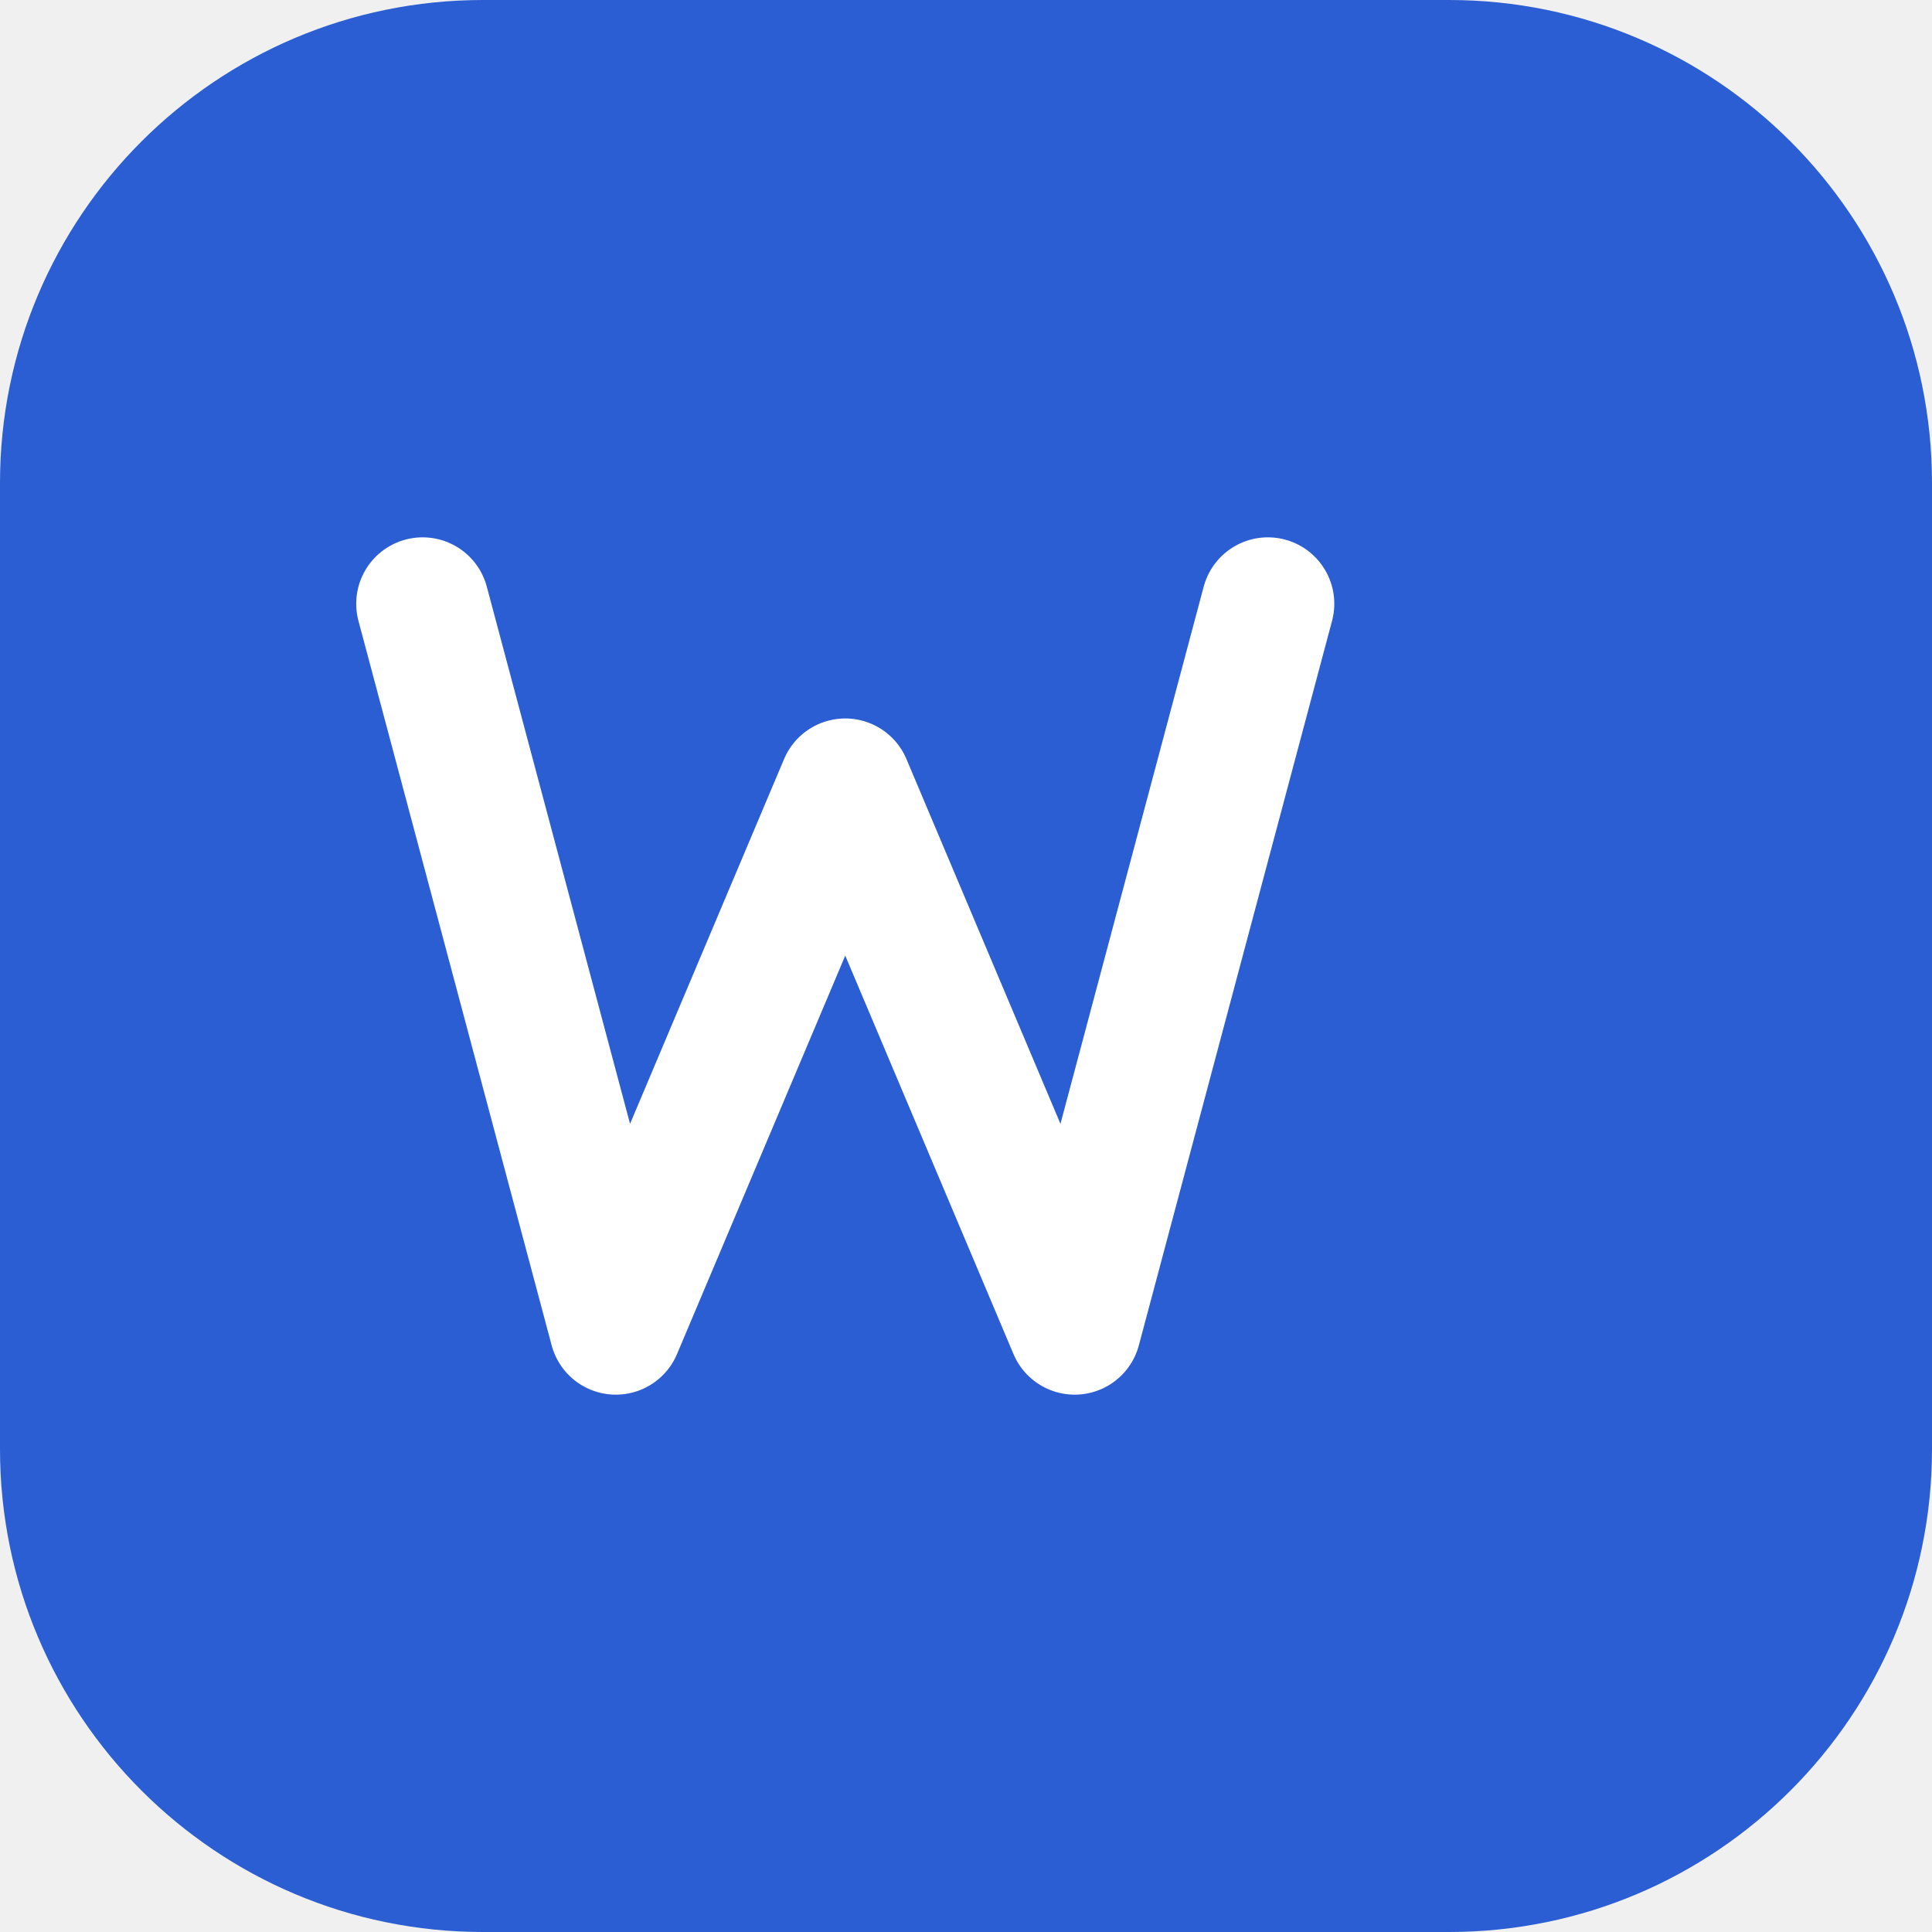
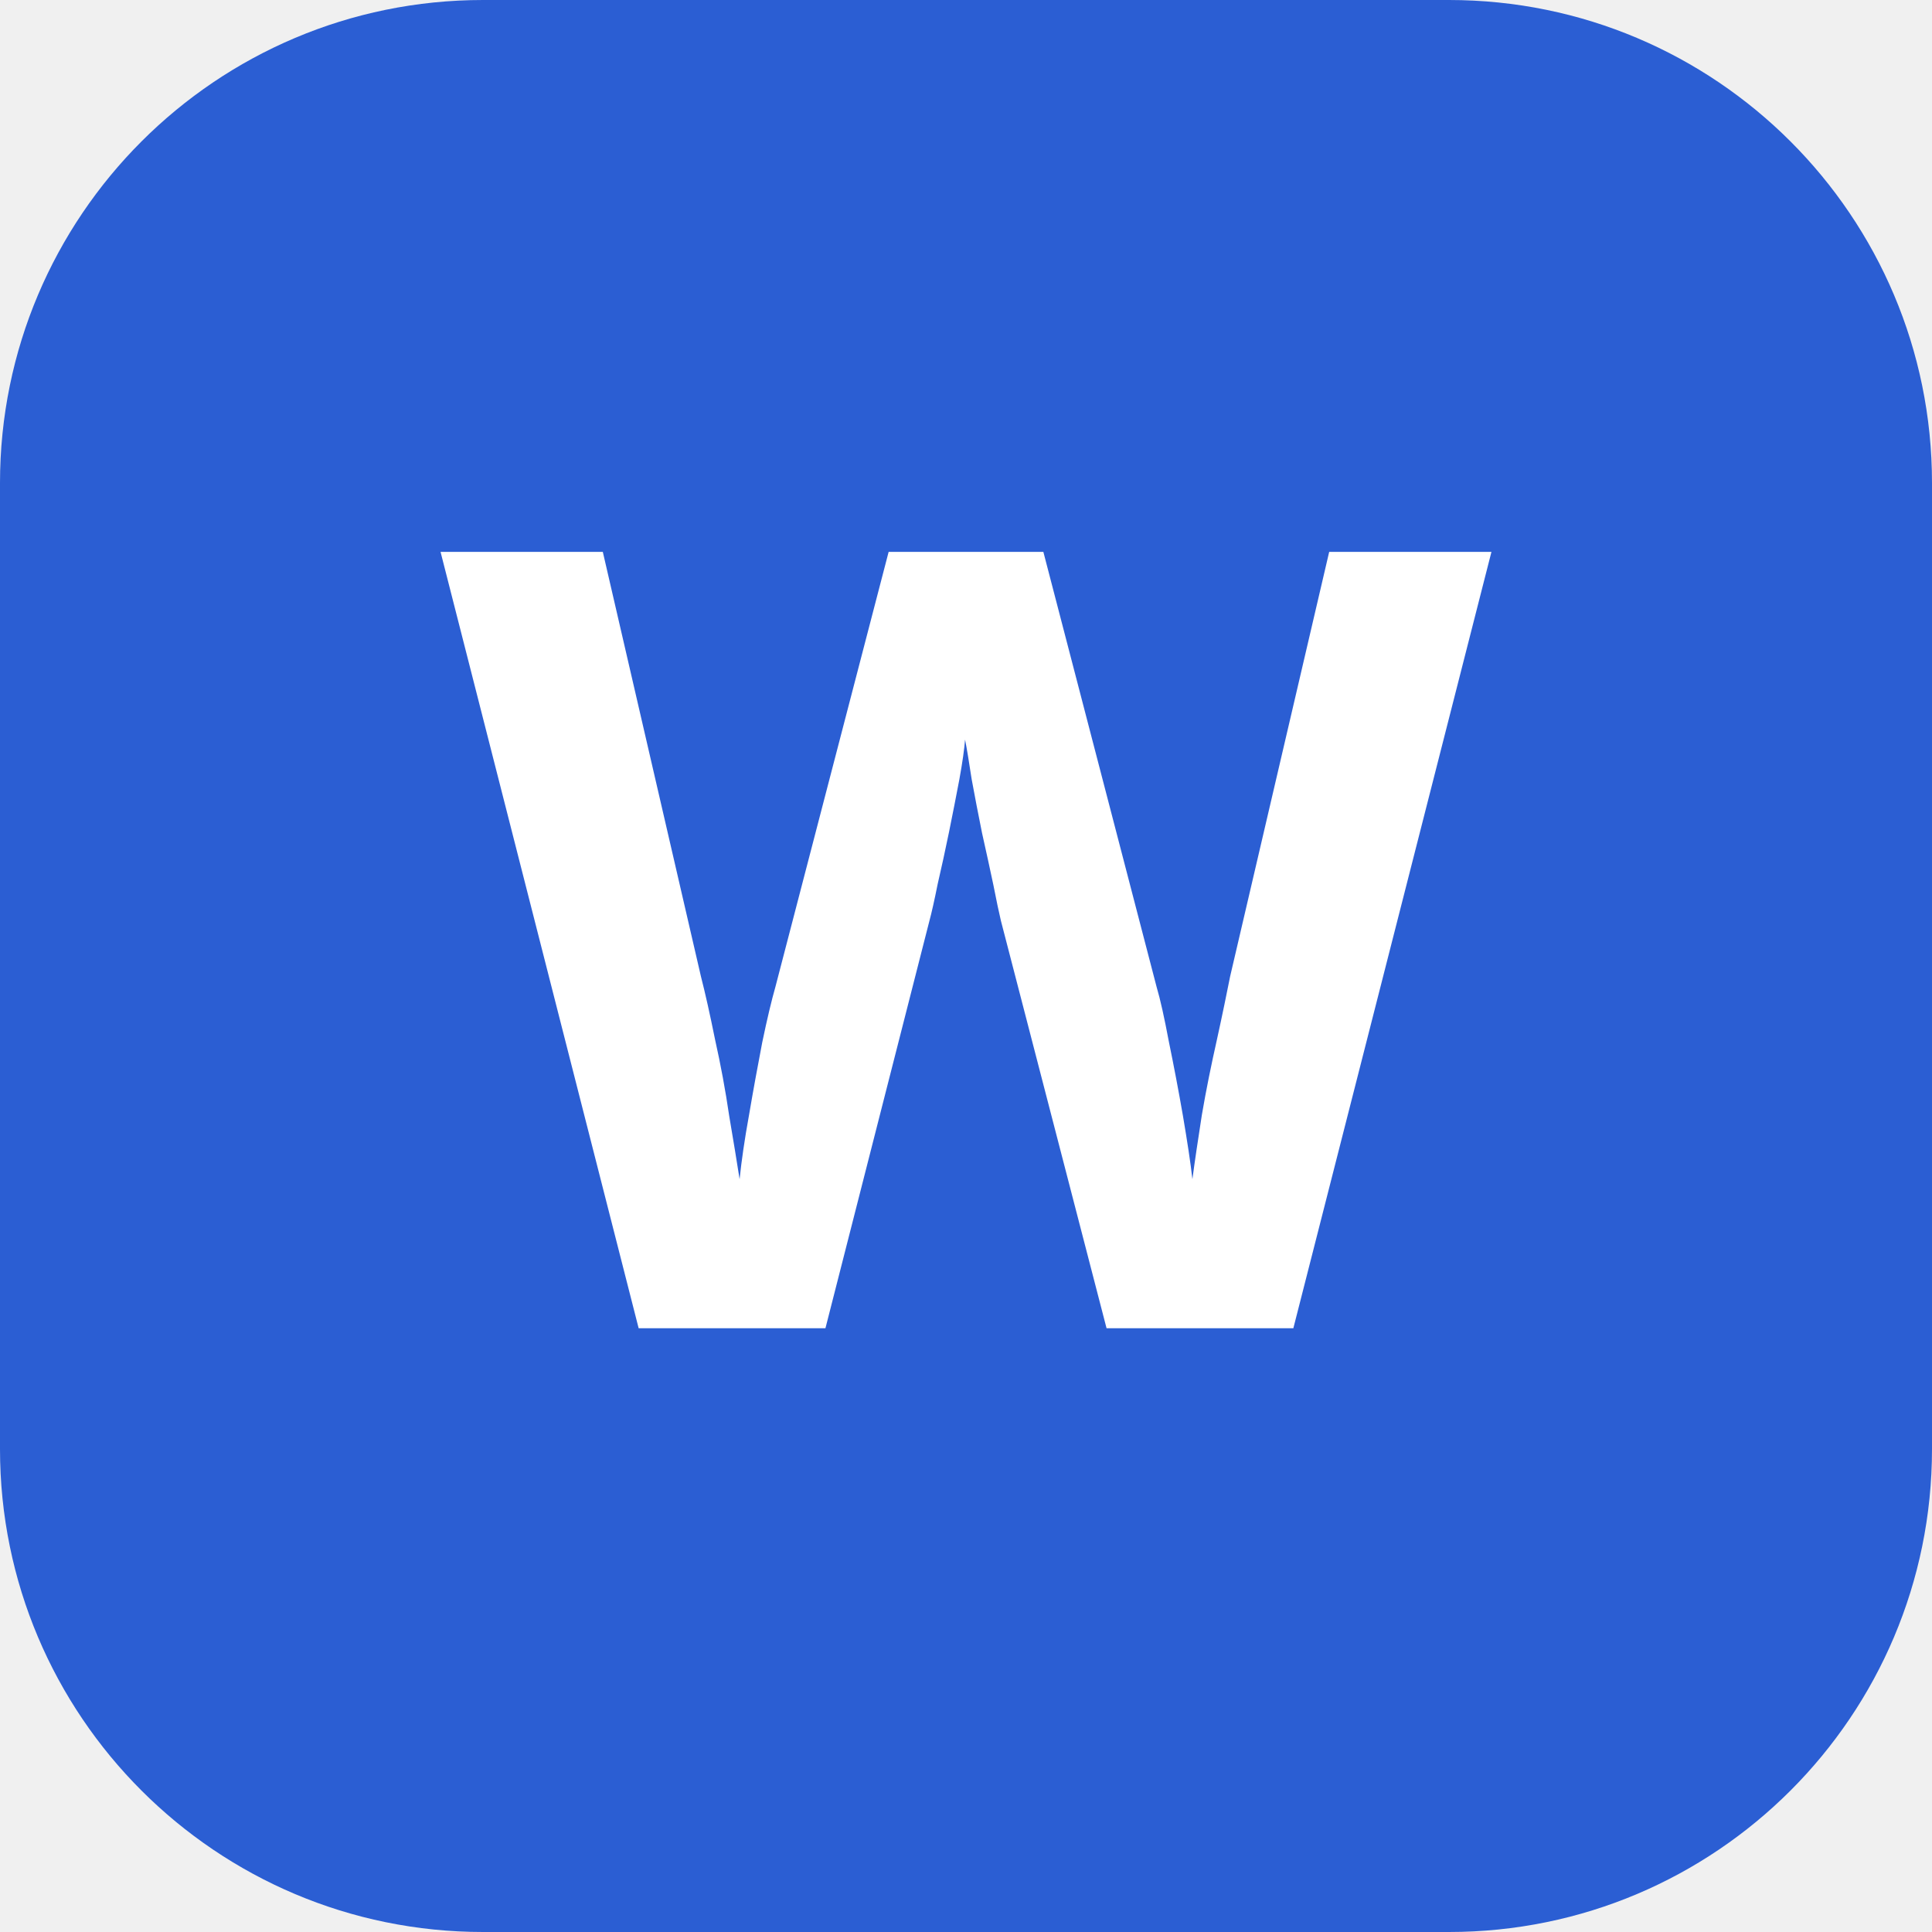
<svg xmlns="http://www.w3.org/2000/svg" viewBox="0 0 32 32">
  <rect width="32" height="32" rx="8" fill="#2B5ED3" />
-   <path d="M7 10l3.2 12L14 13l3.8 9L21 10" fill="none" stroke="#fff" stroke-width="2.2" stroke-linecap="round" stroke-linejoin="round" />
+   <text x="16" y="22" font-family="Manrope, sans-serif" font-size="18" font-weight="800" fill="white" text-anchor="middle">W</text>
</svg>
